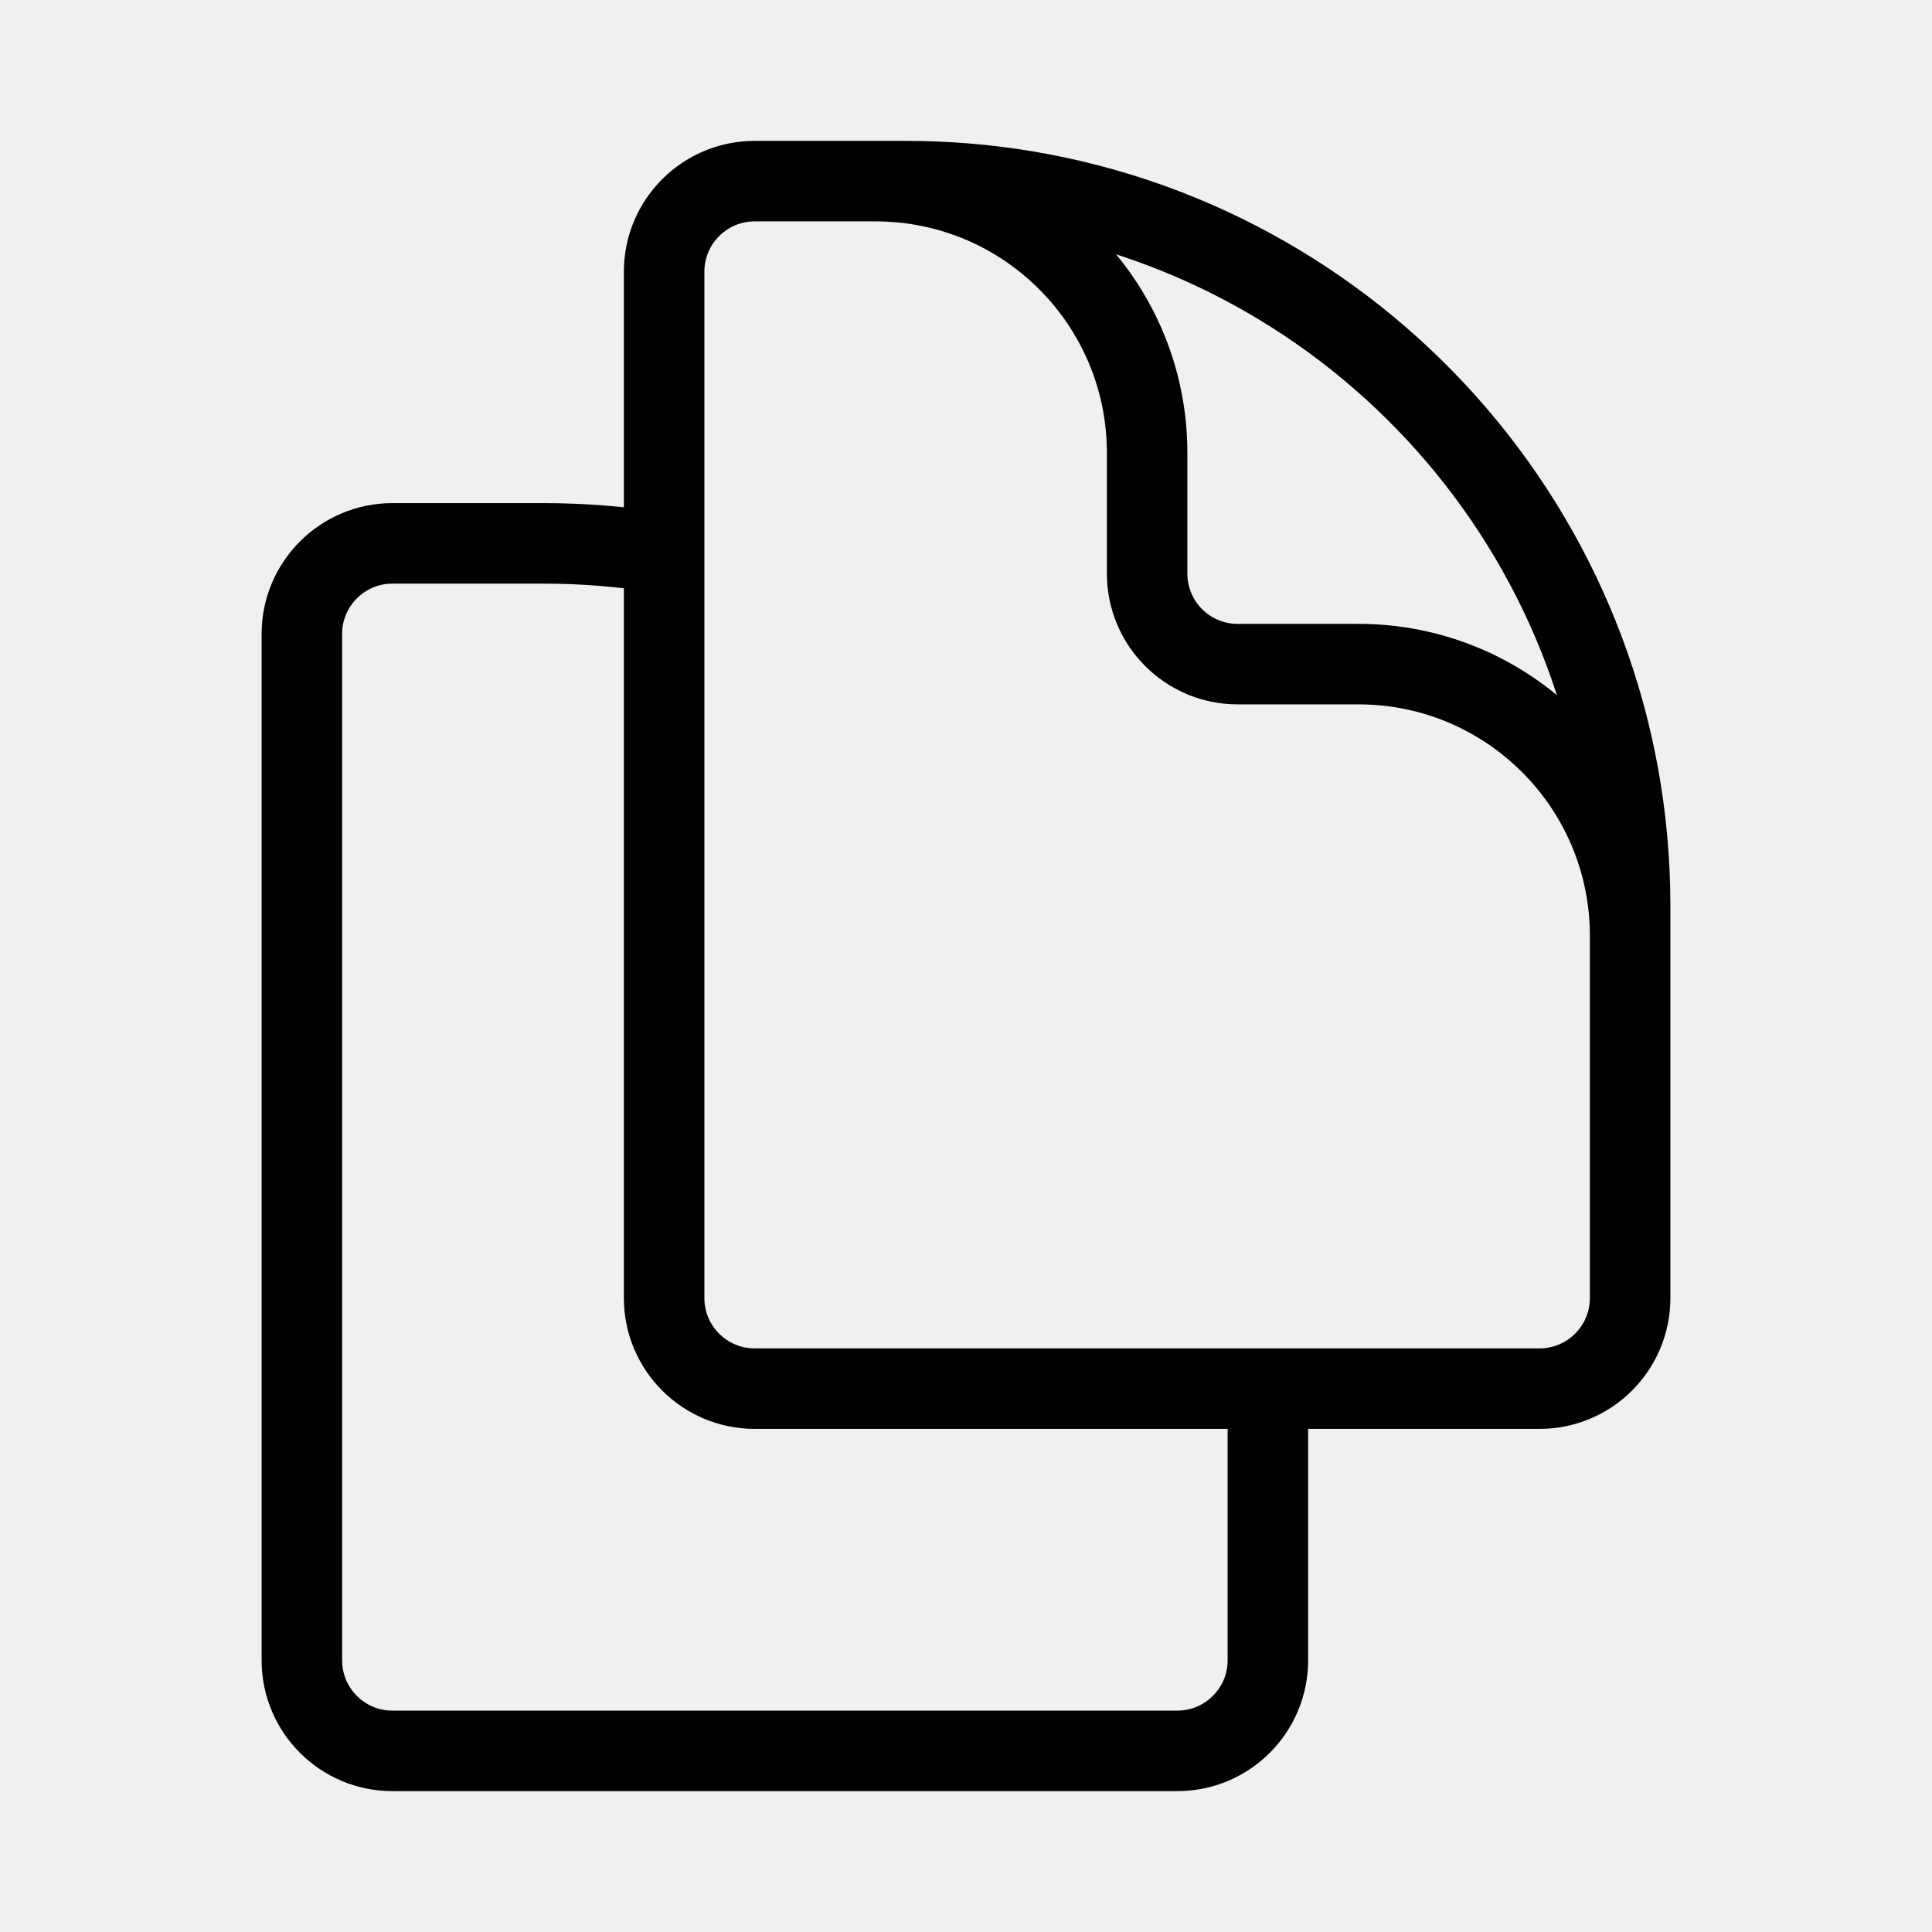
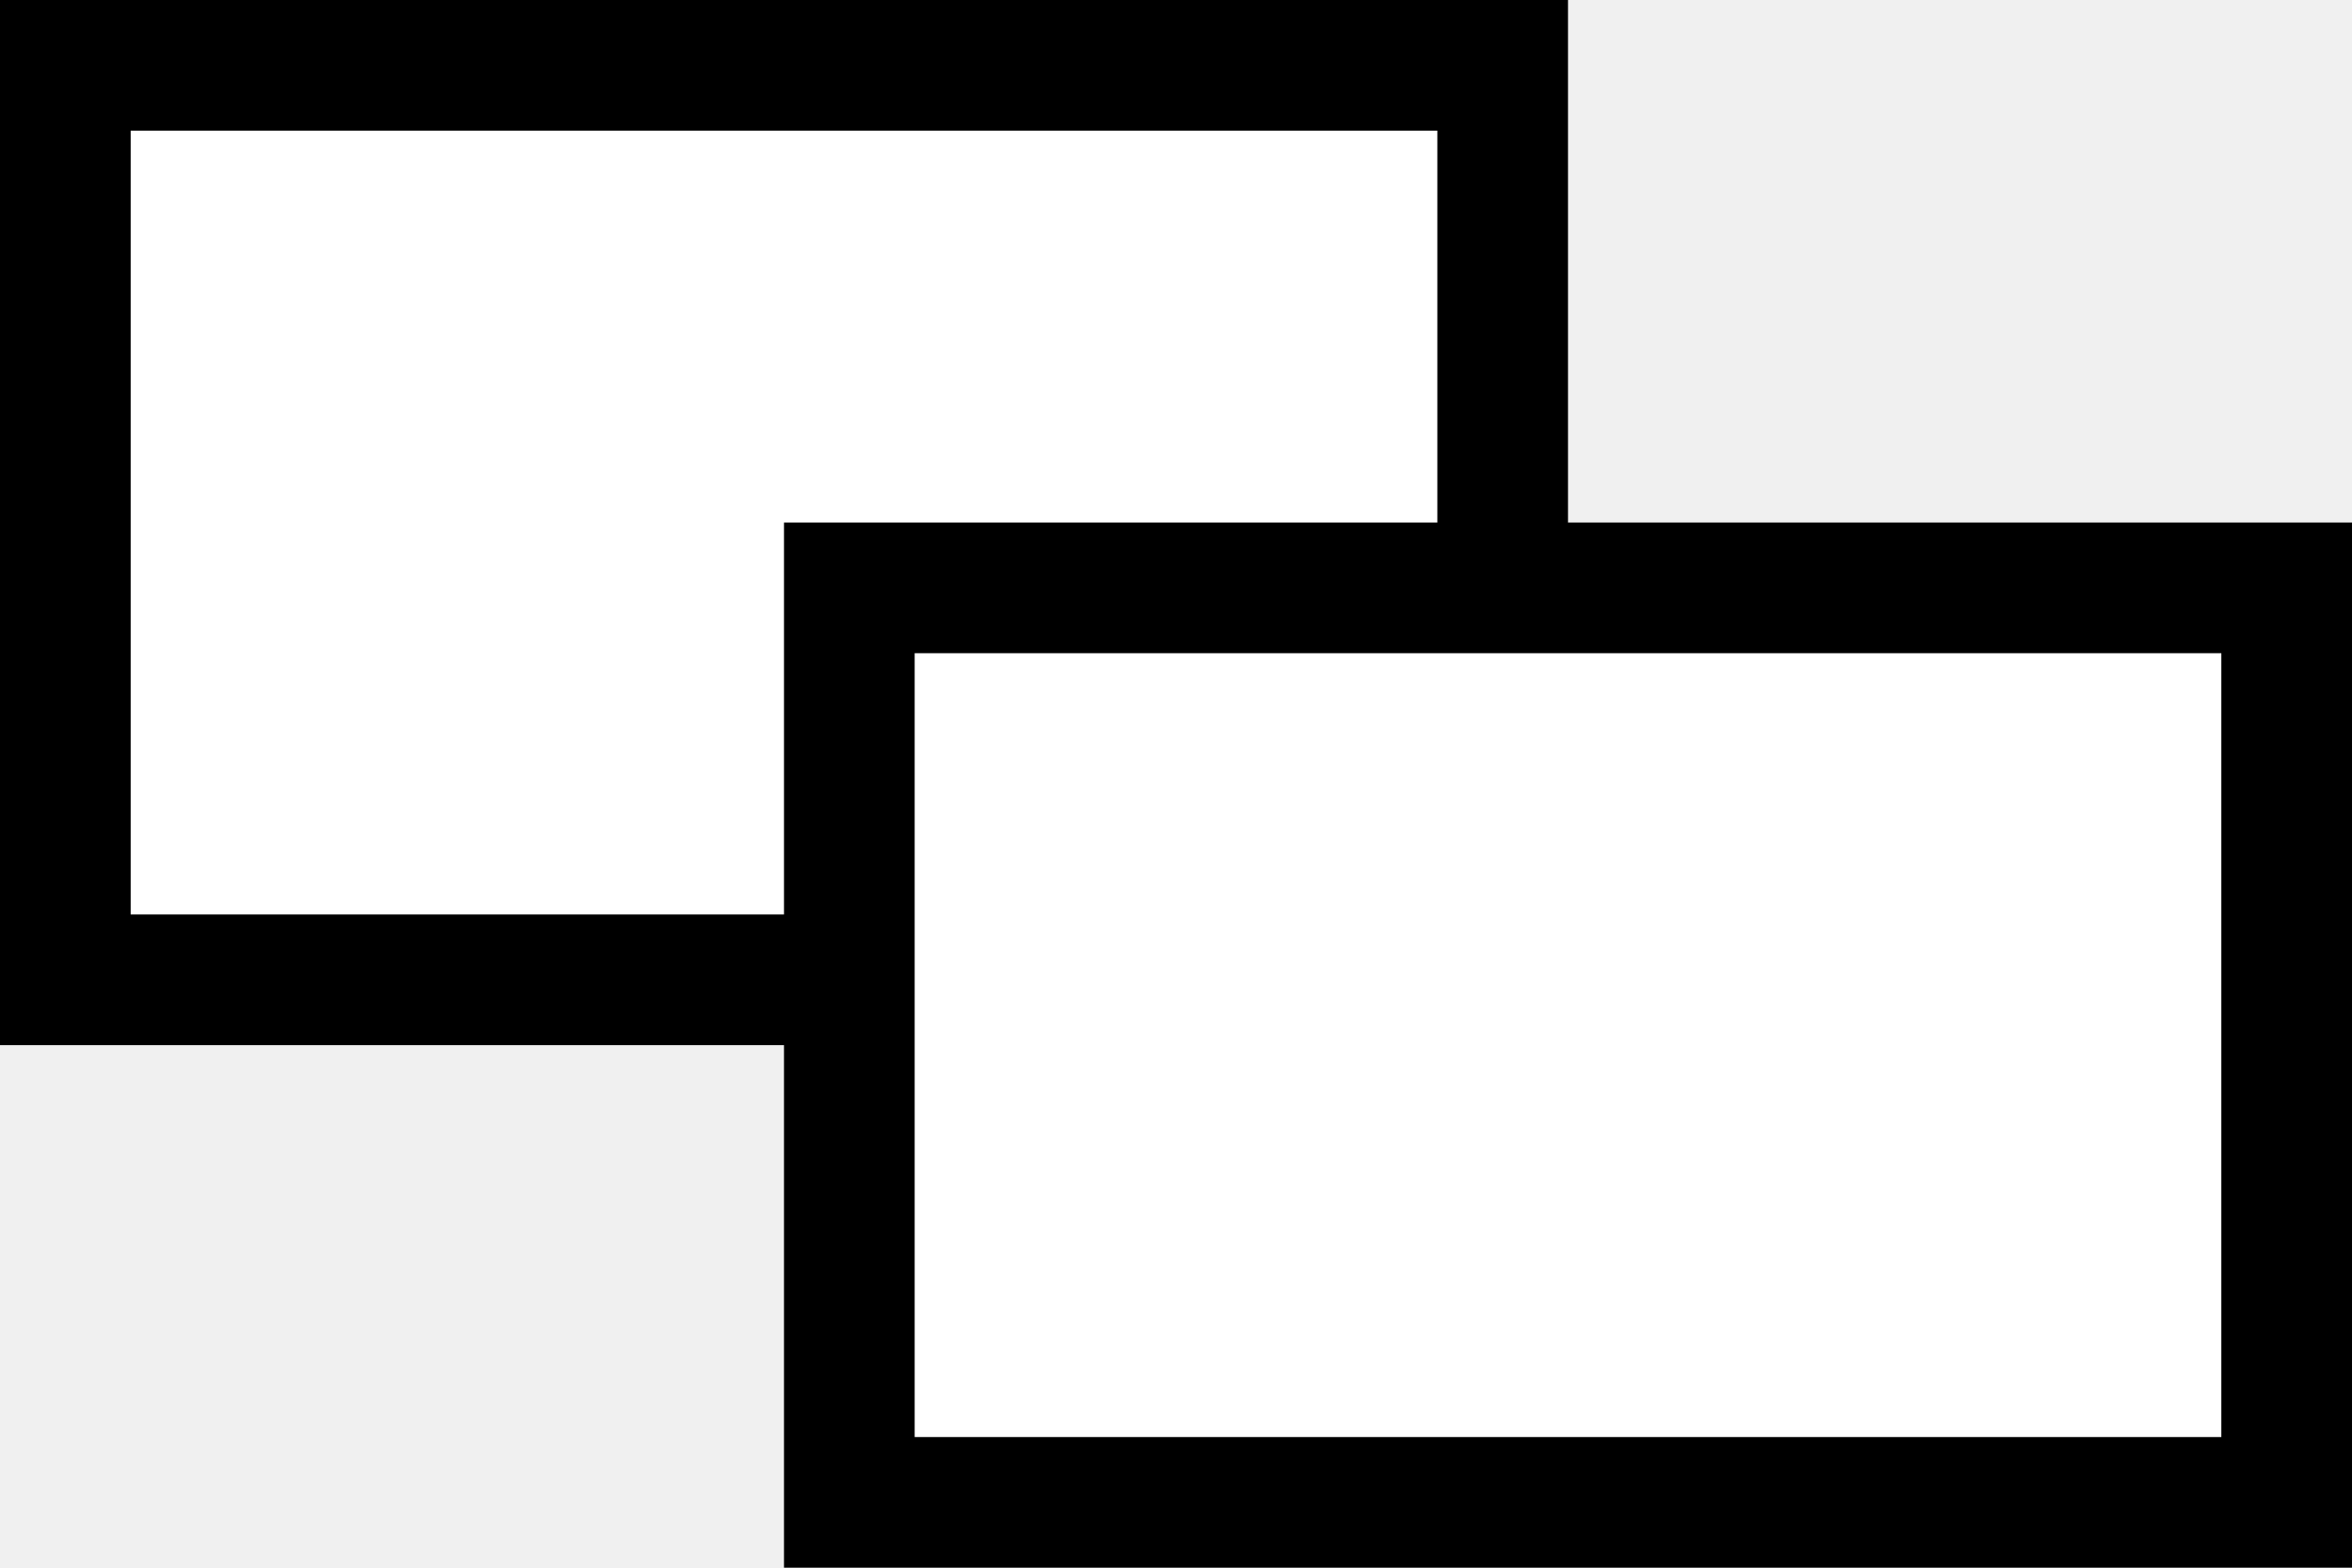
- <svg xmlns="http://www.w3.org/2000/svg" fill="none" viewBox="0 0 24 24" strokeWidth="1.5" stroke="currentColor" className="w-6 h-6 inline">
-   <path strokeLinecap="round" strokeLinejoin="round" d="M15.75 17.25v3.375c0 .621-.504 1.125-1.125 1.125h-9.75a1.125 1.125 0 01-1.125-1.125V7.875c0-.621.504-1.125 1.125-1.125H6.75a9.06 9.06 0 011.5.124m7.5 10.376h3.375c.621 0 1.125-.504 1.125-1.125V11.25c0-4.46-3.243-8.161-7.5-8.876a9.06 9.06 0 00-1.5-.124H9.375c-.621 0-1.125.504-1.125 1.125v3.5m7.5 10.375H9.375a1.125 1.125 0 01-1.125-1.125v-9.25m12 6.625v-1.875a3.375 3.375 0 00-3.375-3.375h-1.5a1.125 1.125 0 01-1.125-1.125v-1.5a3.375 3.375 0 00-3.375-3.375H9.75" />
+ <svg xmlns="http://www.w3.org/2000/svg" width="18" height="12" viewBox="0 0 18 12" fill="none">
+   <rect x="0.5" y="0.5" width="11" height="7" fill="white" stroke="black" />
+   <rect x="6.5" y="4.5" width="11" height="7" fill="white" stroke="black" />
</svg>
